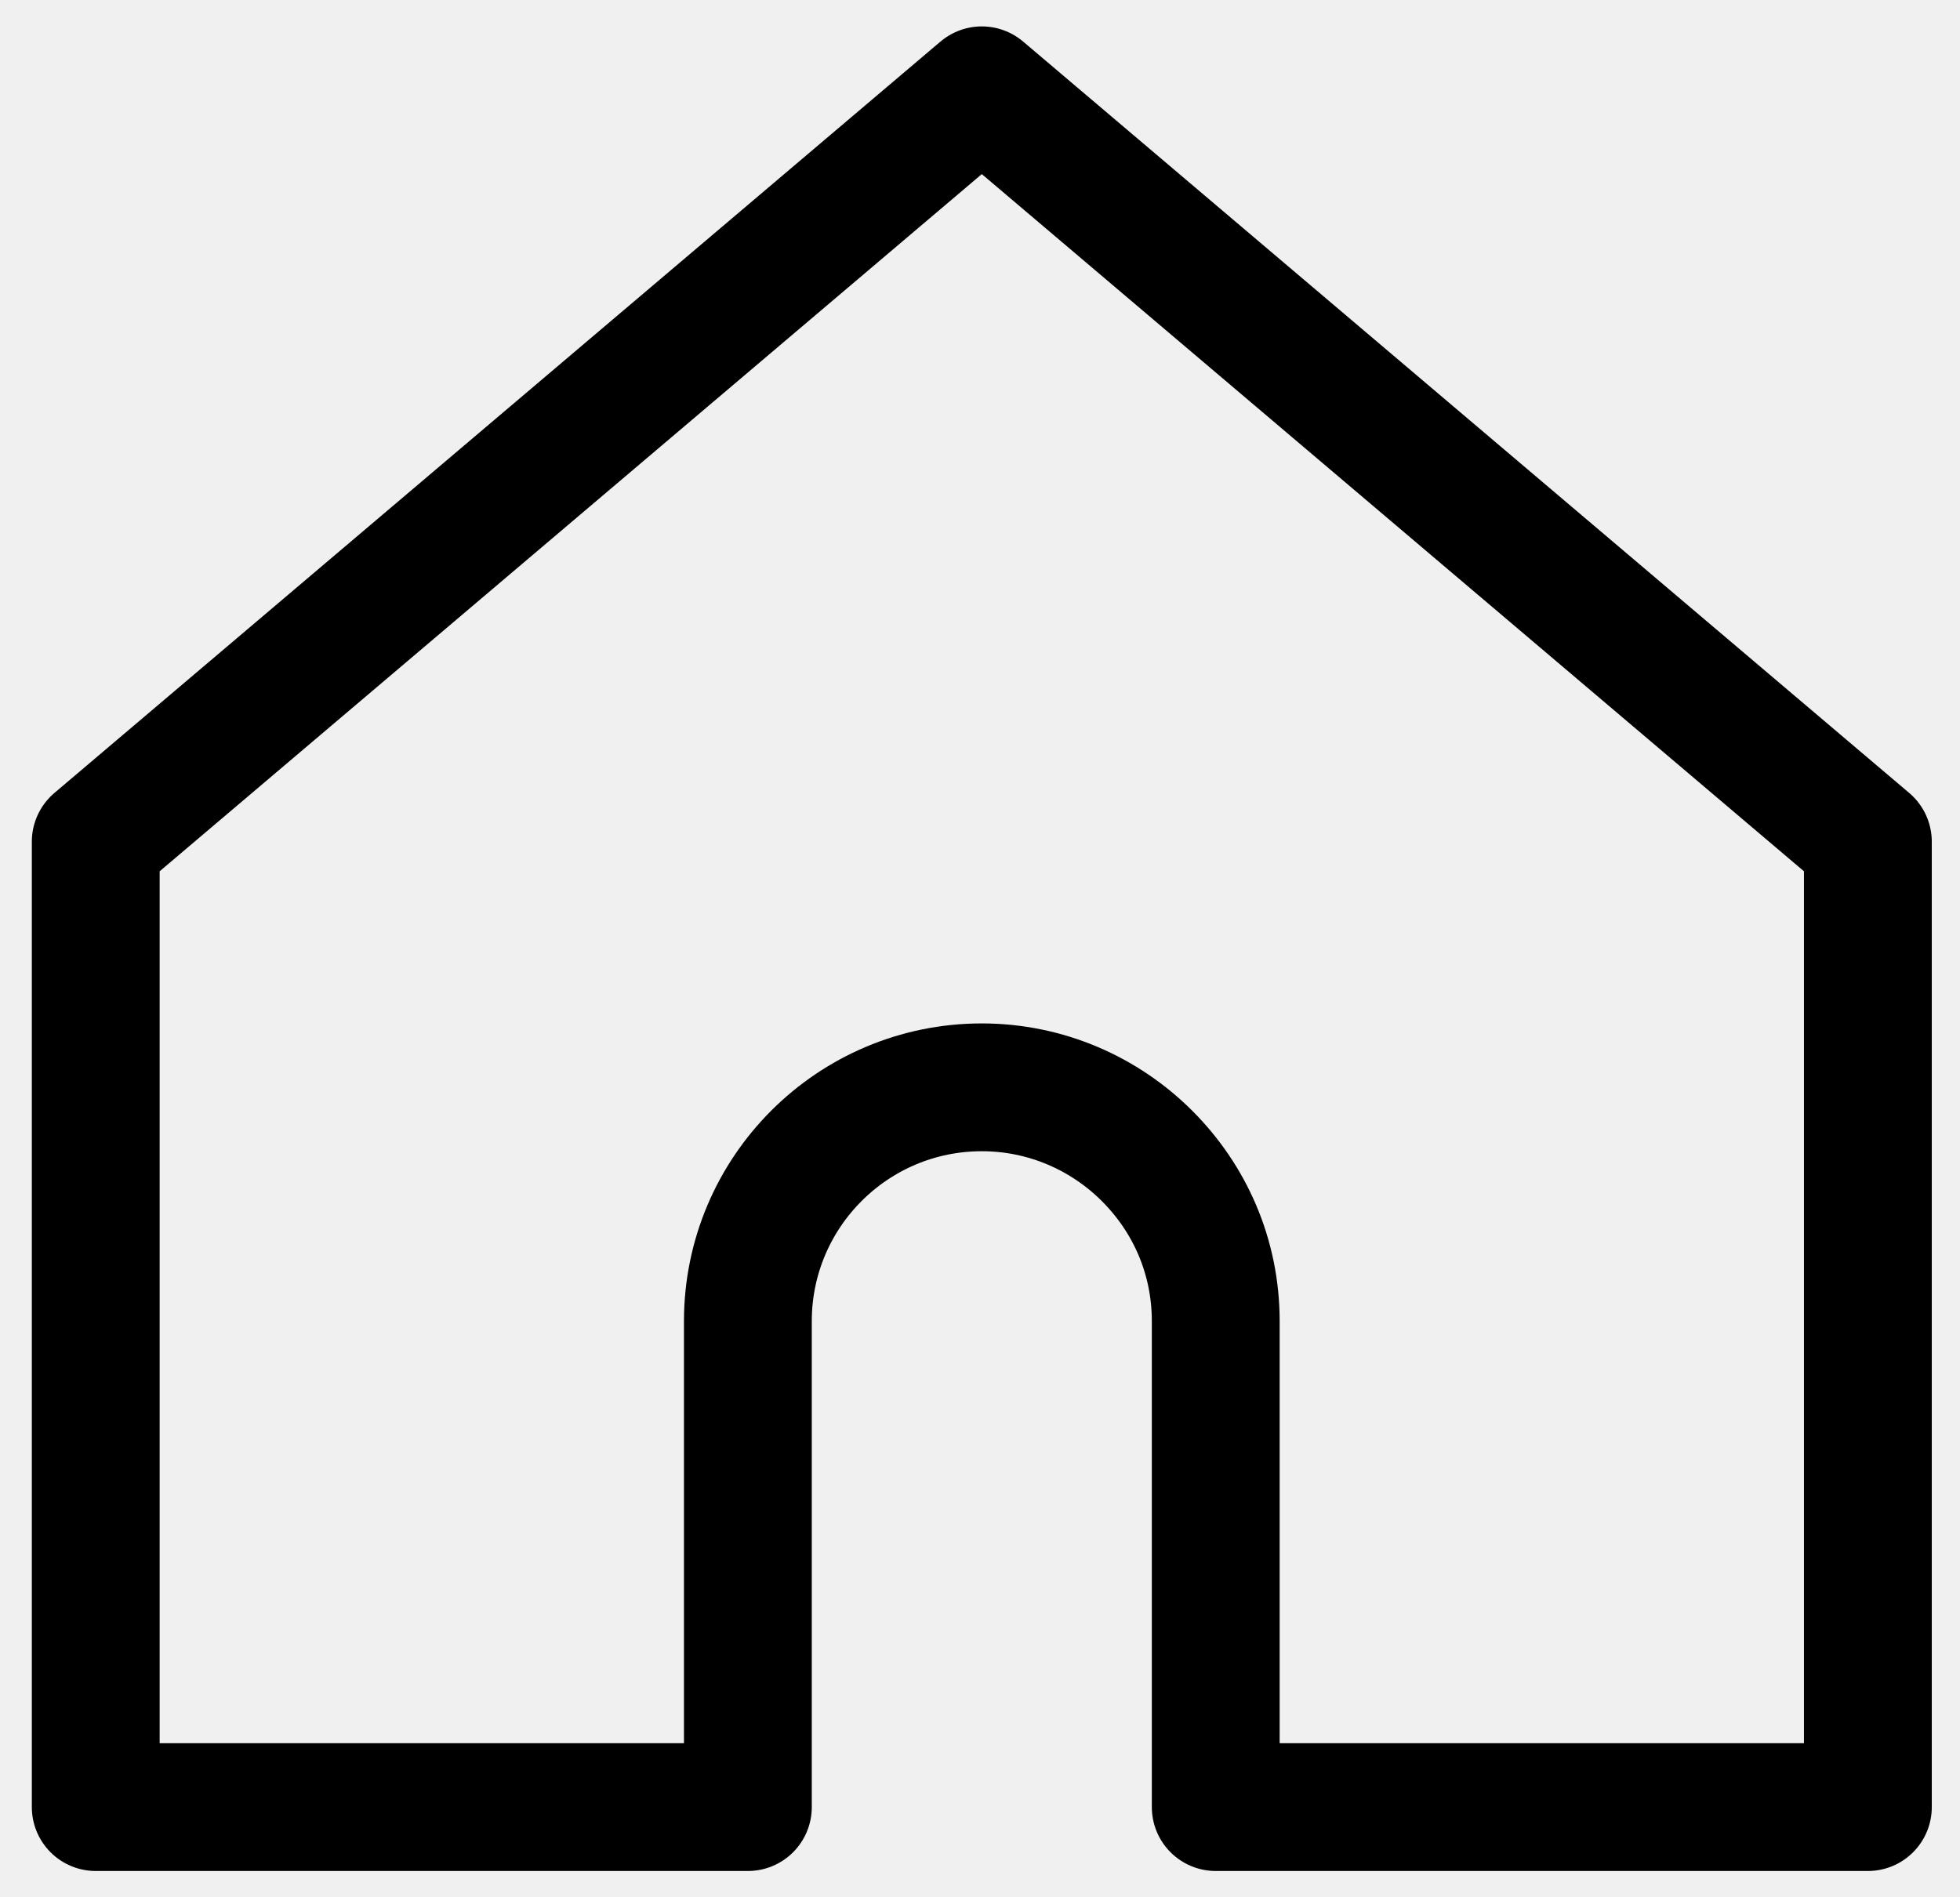
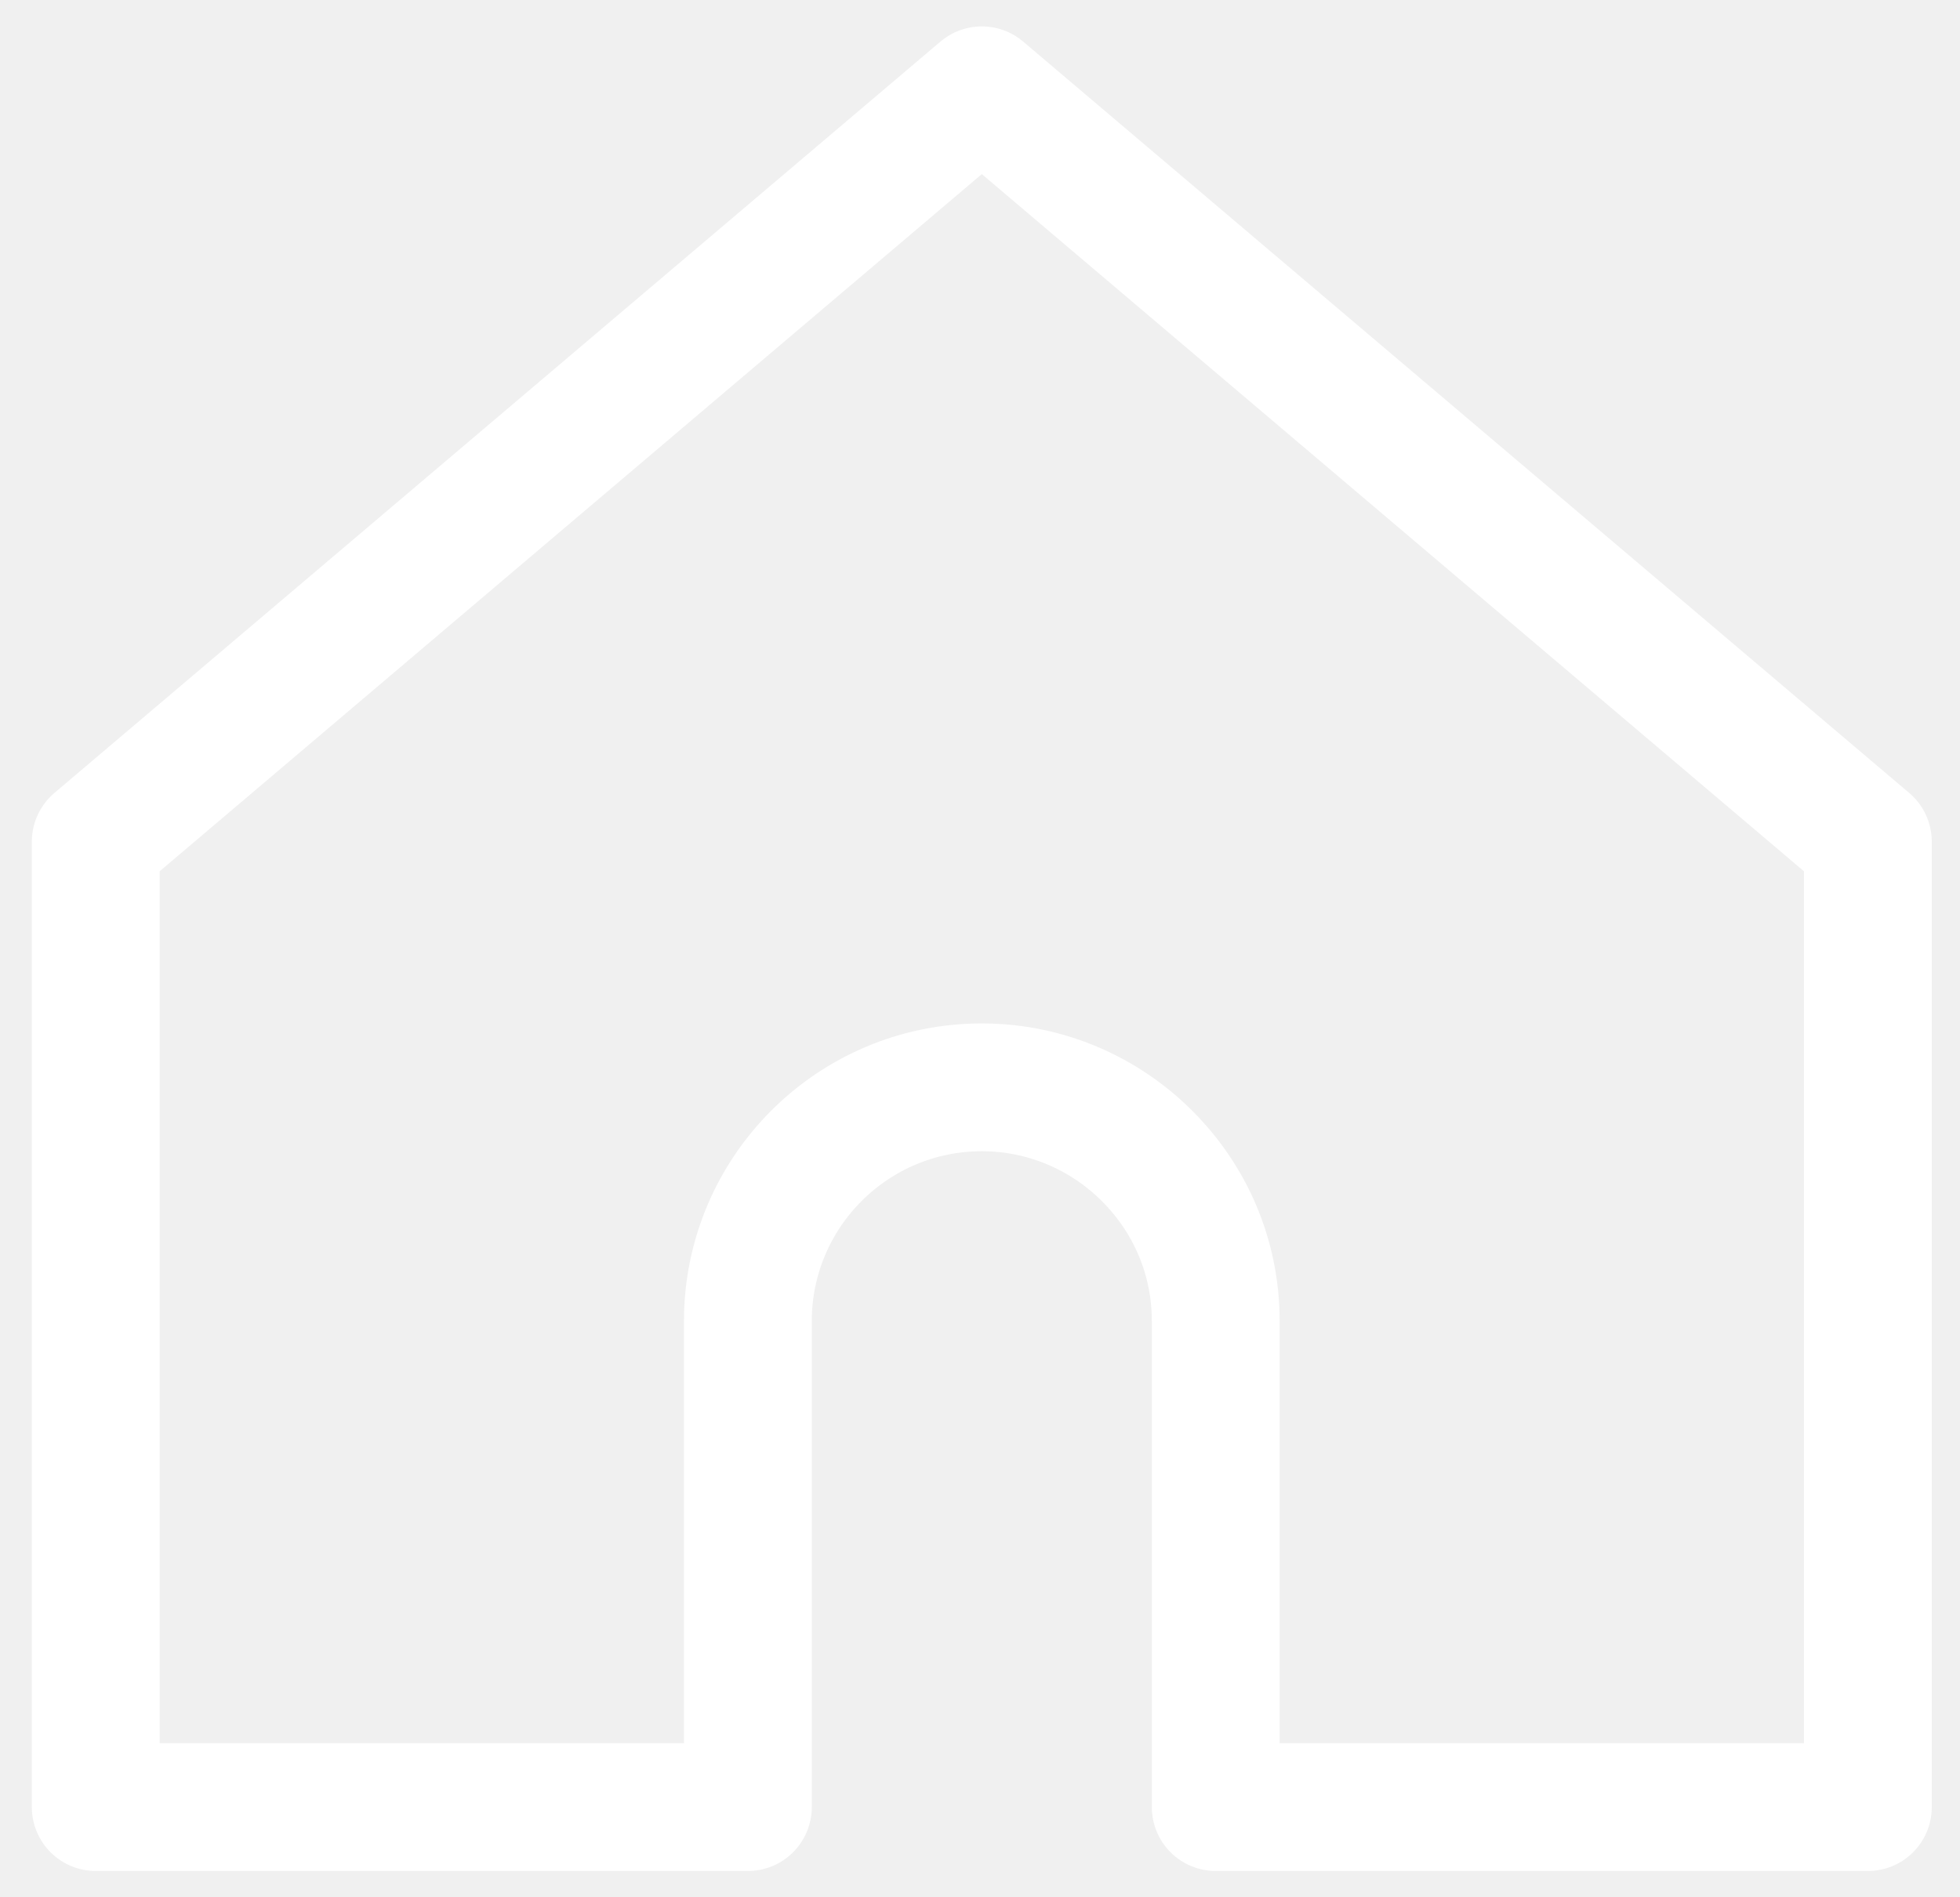
<svg xmlns="http://www.w3.org/2000/svg" version="1.1" id="Layer_1" x="0px" y="0px" viewBox="0 0 217 210" style="enable-background:new 0 0 217 210;" xml:space="preserve">
  <style type="text/css">
- 	.st0{fill:none;stroke:#000000;stroke-width:14.152;stroke-linecap:round;stroke-linejoin:round;stroke-miterlimit:10;}
+ 	.st0{fill:none;stroke:#fff;stroke-width:14.152;stroke-linecap:round;stroke-linejoin:round;stroke-miterlimit:10;}
</style>
  <path class="st0" d="M206.8,93.2v106.9h-72.2v-53.8c0-7.2-2.9-13.6-7.6-18.3c-4.7-4.7-11.2-7.6-18.3-7.6  c-14.3,0-25.9,11.6-25.9,25.9v53.8H10.6V93.2L108.7,10L206.8,93.2z" />
</svg>
